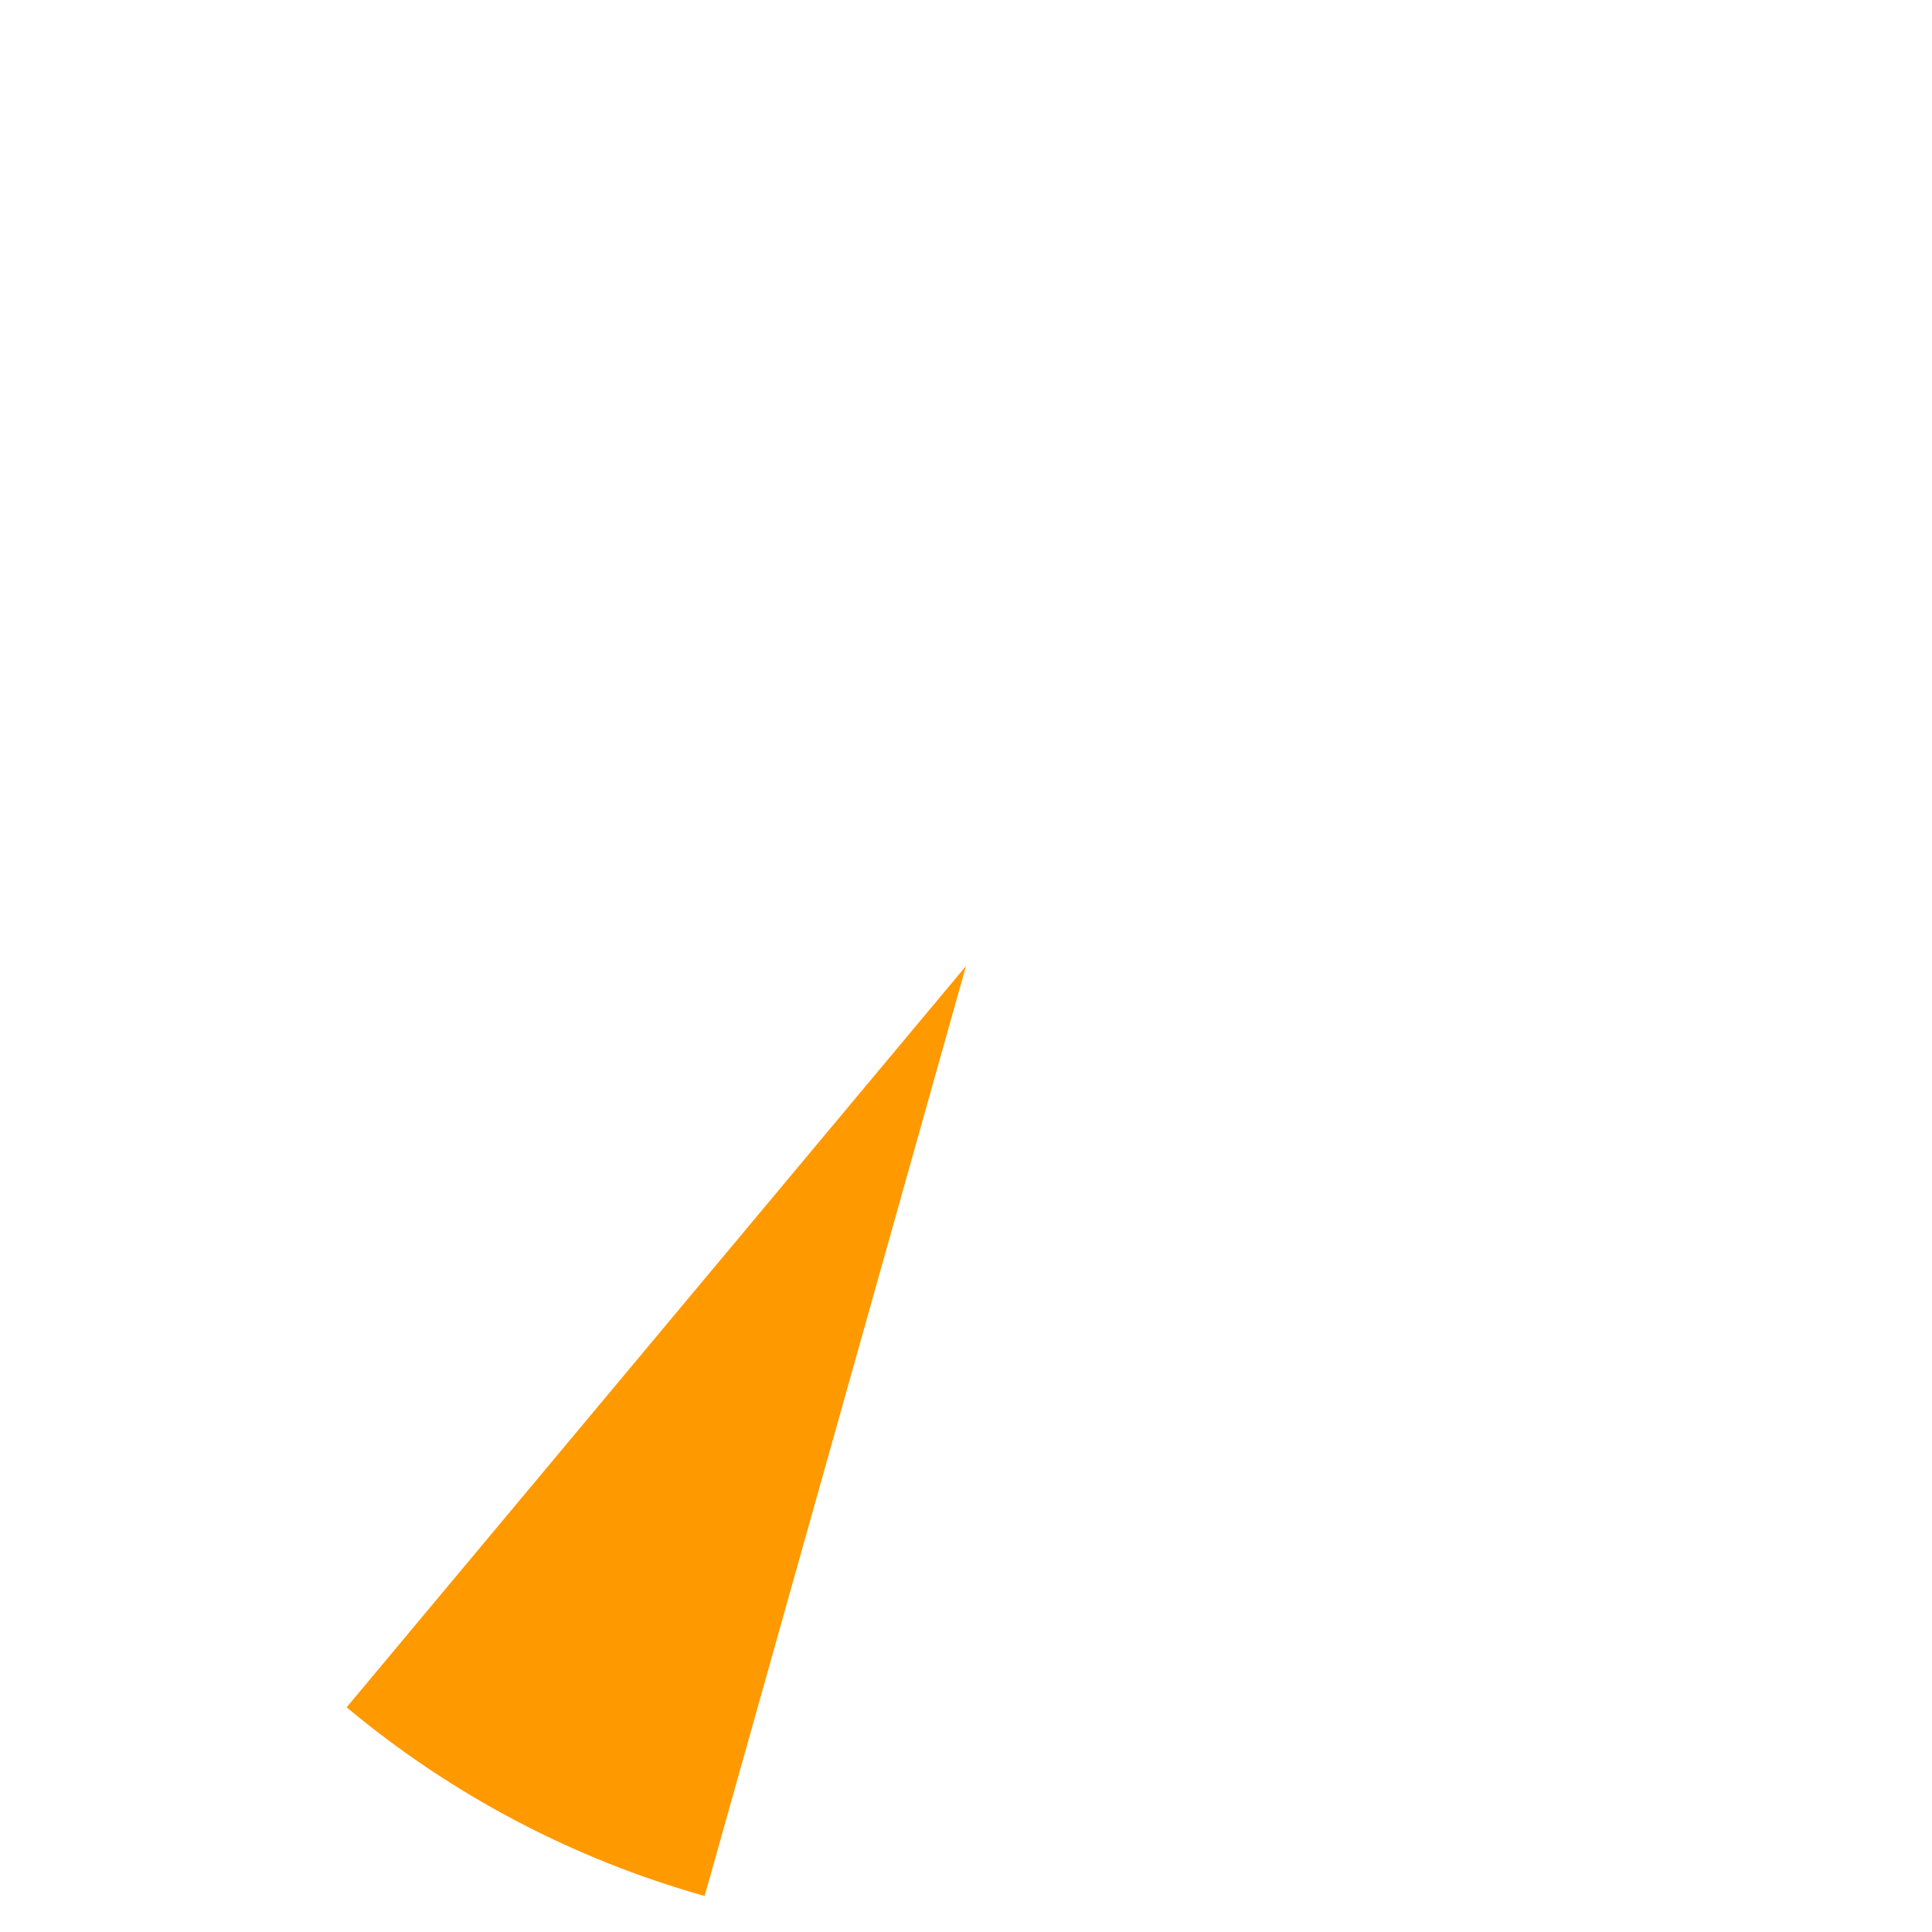
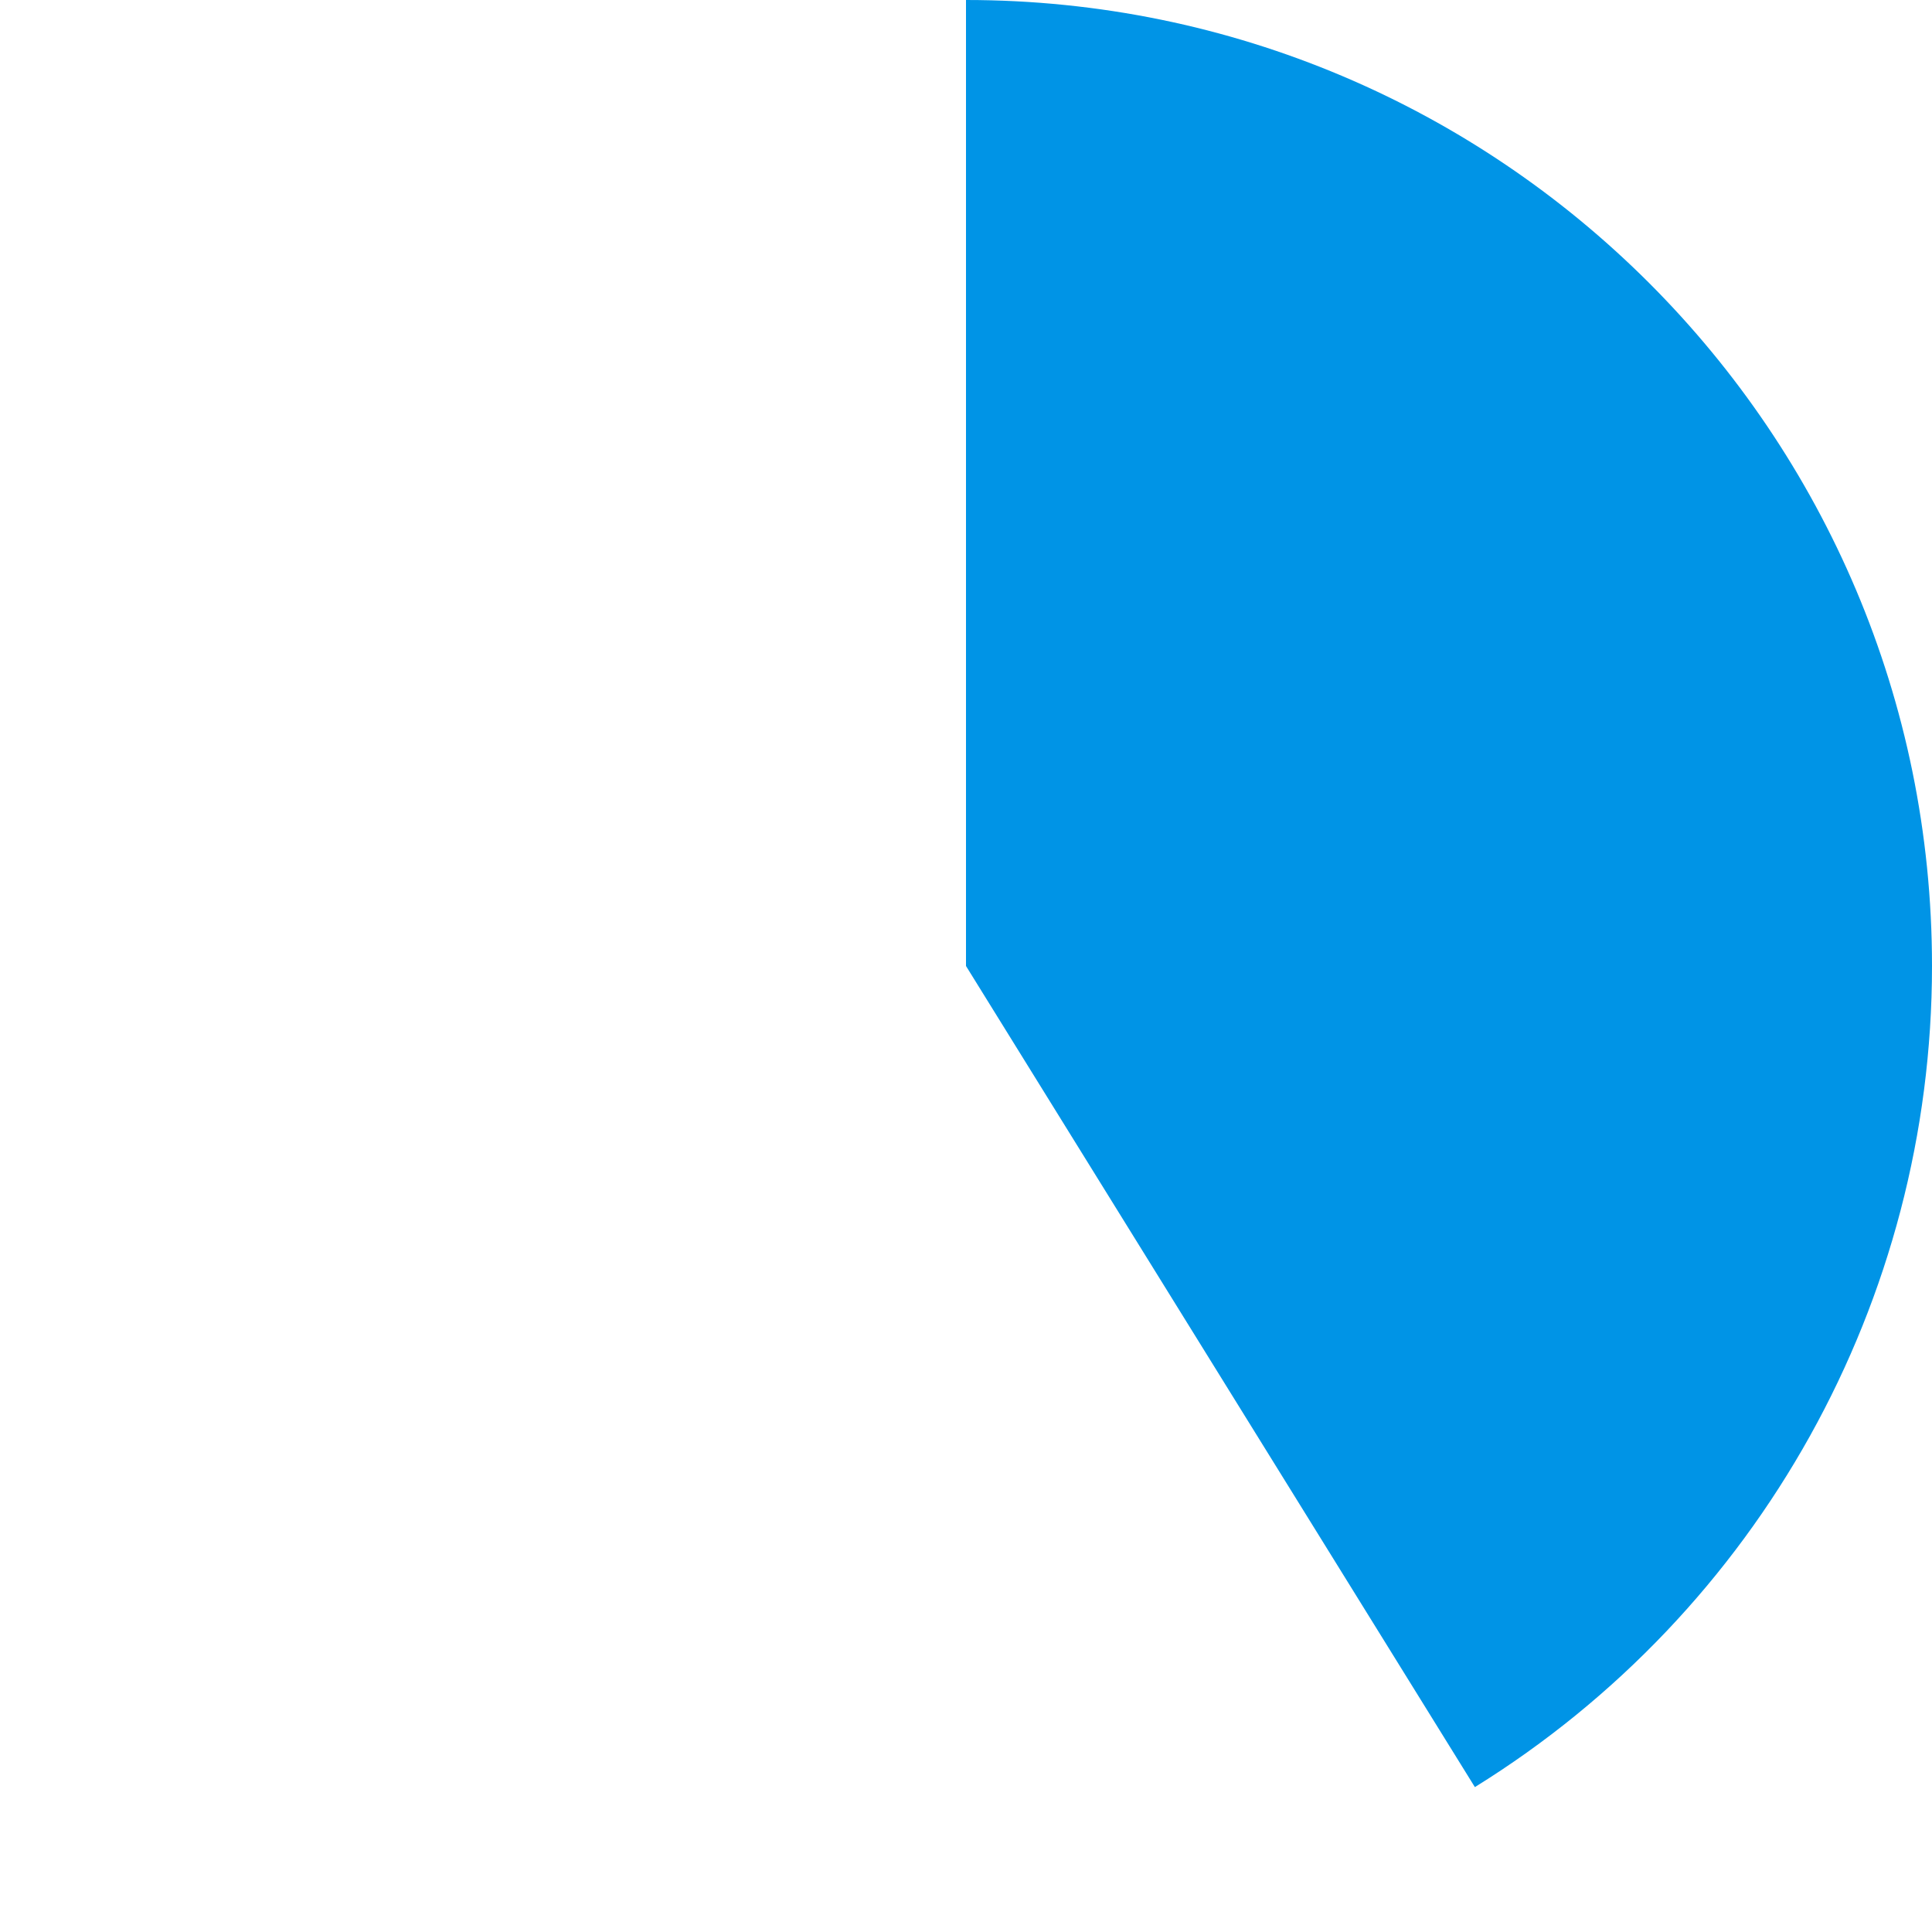
<svg xmlns="http://www.w3.org/2000/svg" version="1.1" width="239px" height="239px">
  <g>
-     <path d="M 42.88 211.204  L 119.5 119.5  L 87.168 234.543  C 70.923 229.978  55.829 222.023  42.88 211.204  Z " fill-rule="nonzero" fill="#ff9900" stroke="none" />
+     <path d="M 119.5 0  C 185.498 0  239 53.502  239 119.5  C 239 160.863  217.61 199.285  182.451 221.075  L 119.5 119.5  L 119.5 0  Z " fill-rule="nonzero" fill="#0094e6" stroke="none" />
  </g>
</svg>
